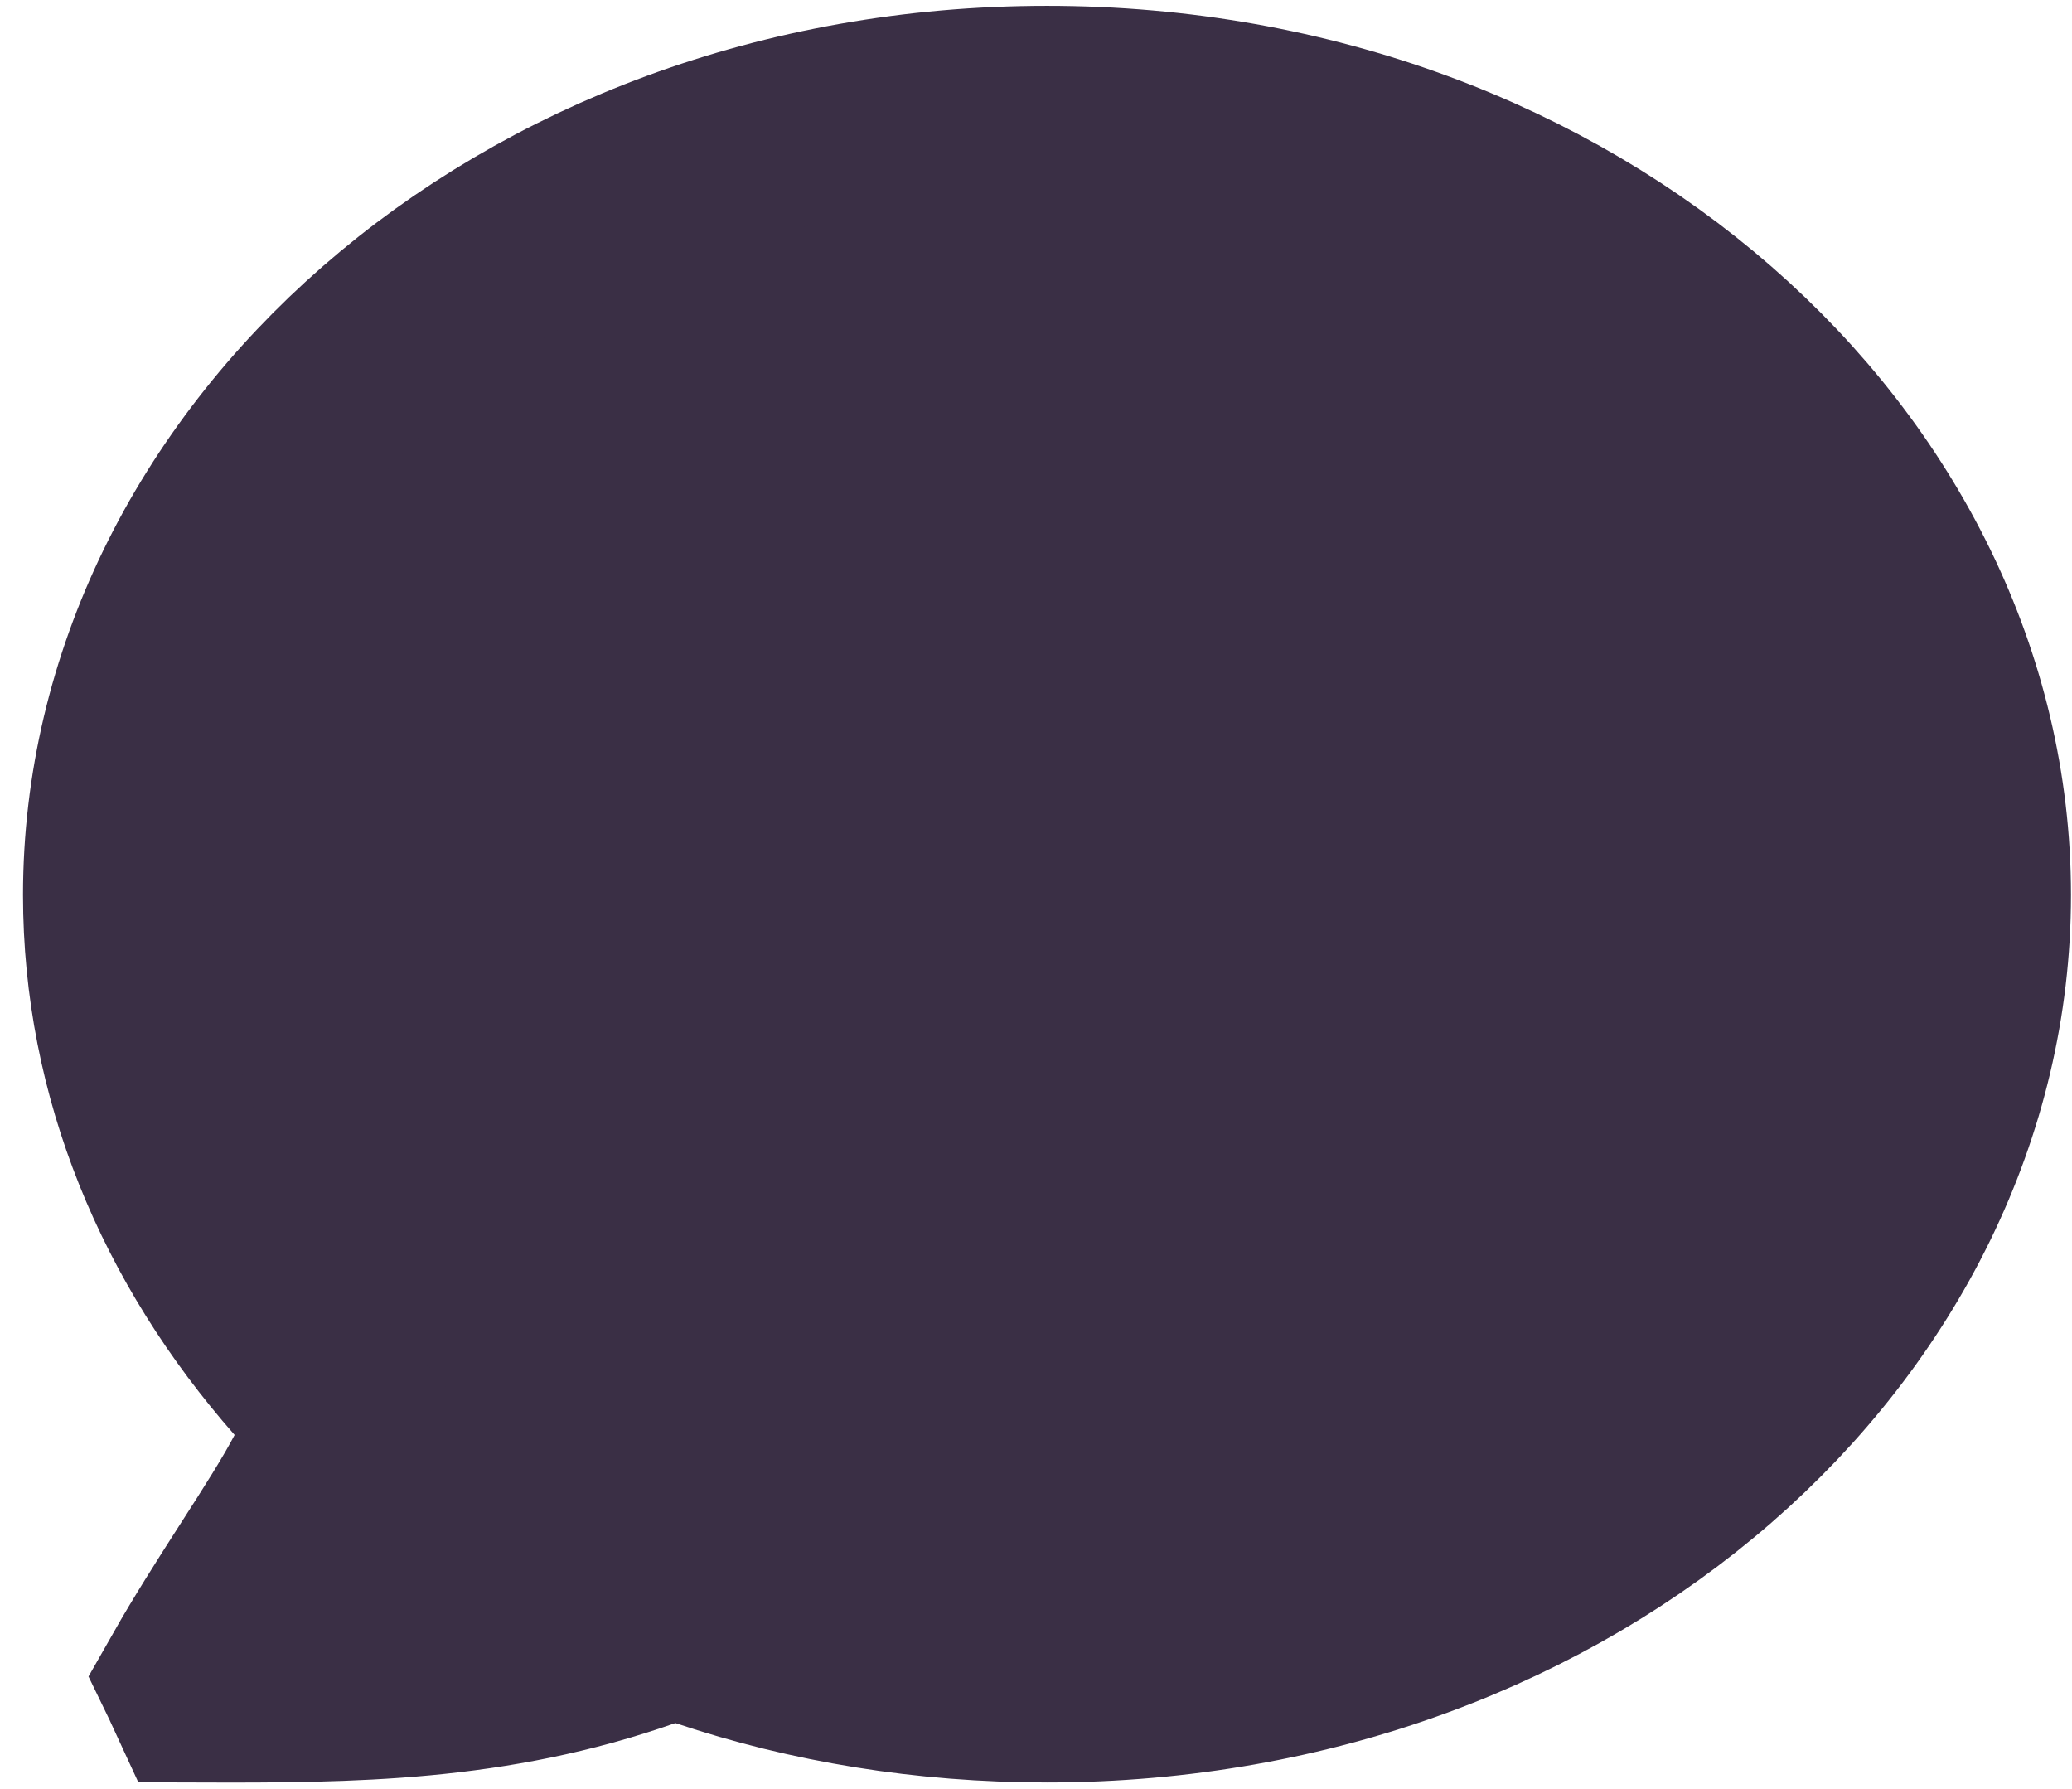
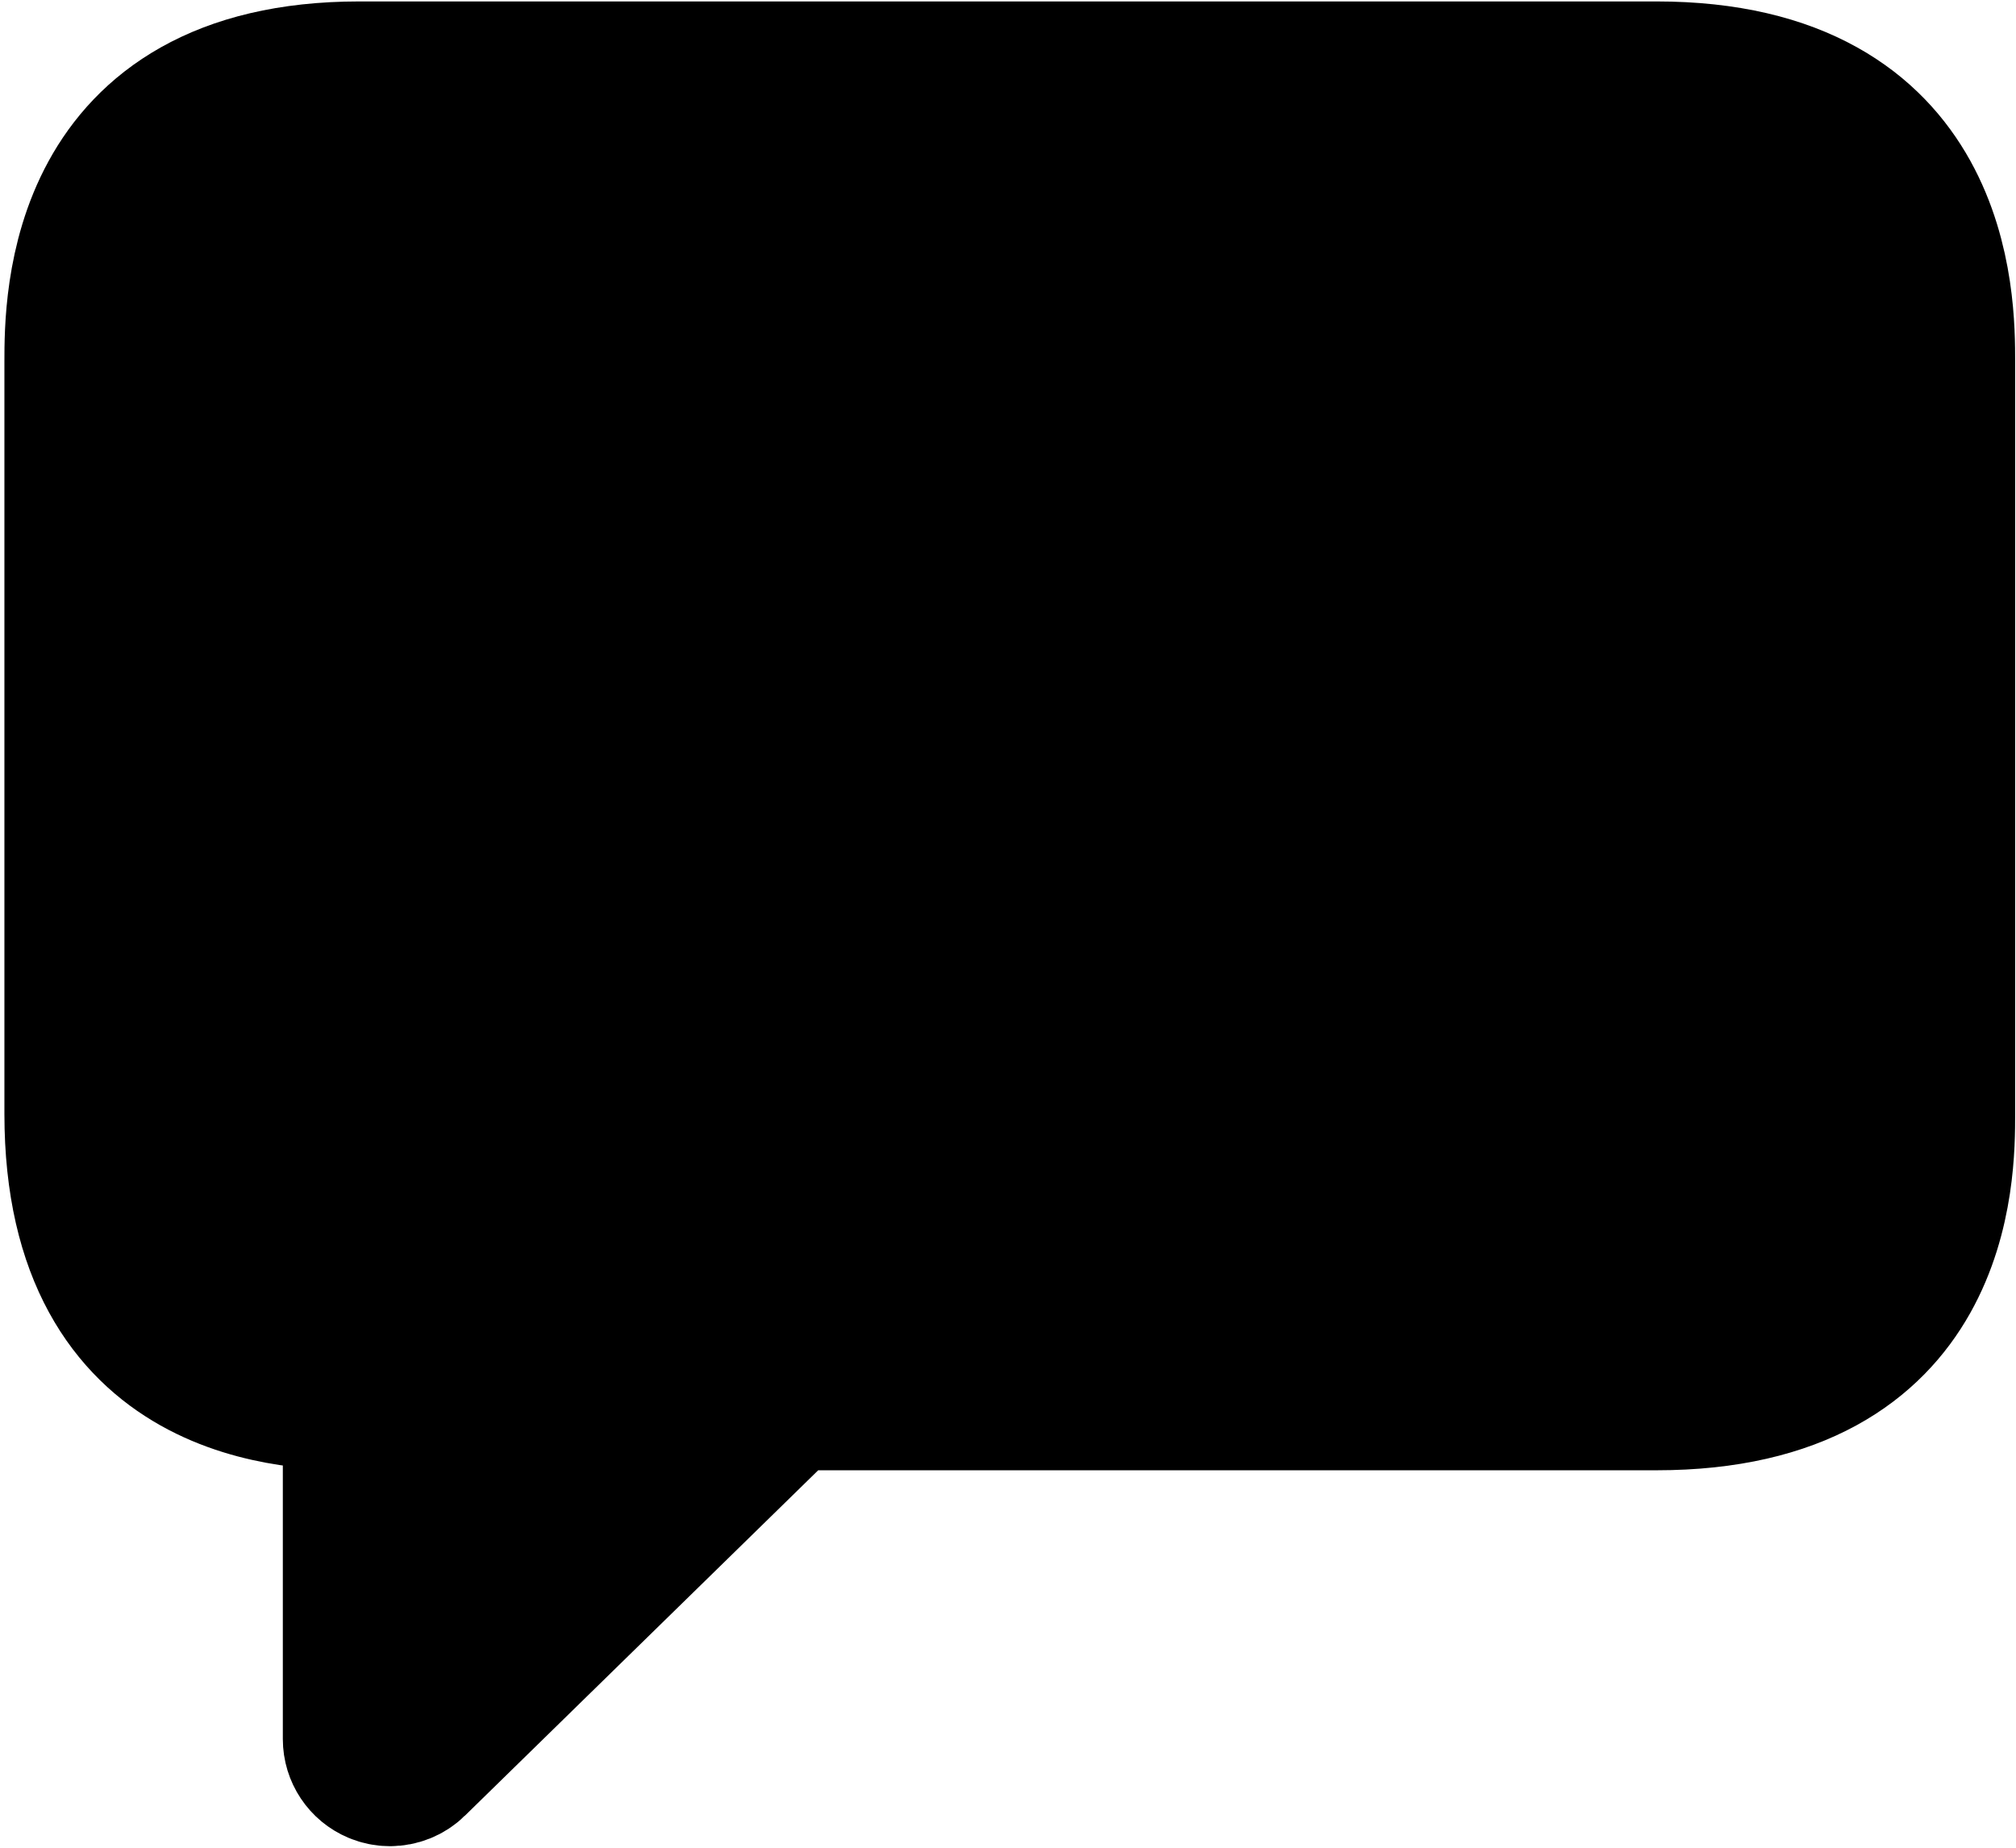
- <svg xmlns="http://www.w3.org/2000/svg" width="73" height="63" viewBox="0 0 73 63" fill="none">
-   <path d="M11.247 52.088L12.304 50.048L10.787 48.324C6.609 43.576 4.169 37.78 4.169 31.525C4.169 16.509 18.354 3.563 36.888 3.563C55.421 3.563 69.606 16.509 69.606 31.525C69.606 46.533 55.434 59.425 36.892 59.425C32.621 59.425 28.582 58.758 24.866 57.508L23.773 57.14L22.684 57.522C17.309 59.408 12.404 59.443 7.018 59.426C7.012 59.413 7.006 59.399 7 59.384C6.969 59.306 6.939 59.238 6.916 59.186C6.914 59.182 6.913 59.178 6.911 59.174C7.59 57.98 8.357 56.776 9.1 55.616C9.154 55.531 9.209 55.445 9.265 55.358C9.996 54.219 10.759 53.029 11.247 52.088Z" fill="#3A2F45" stroke="#3A2F45" stroke-width="6.716" />
+ <svg xmlns="http://www.w3.org/2000/svg" width="395" height="362" viewBox="0 0 395 362" fill="none">
+   <path d="M74.092 346.312C74.844 346.627 75.633 346.78 76.413 346.78C77.954 346.78 79.471 346.188 80.615 345.067L154.197 273.117H324.548C379.833 273.117 379.833 229.788 379.833 218.284V70.877C379.833 59.377 379.833 15.281 324.548 15.281C285.163 15.281 200.604 15.281 135.5 15.281L70.416 15.281C15.865 15.281 15.865 59.377 15.865 70.877V218.284C15.865 273.117 58.87 273.117 70.416 273.117V340.8C70.416 343.21 71.864 345.382 74.092 346.312Z" fill="black" stroke="black" stroke-width="30" />
</svg>
